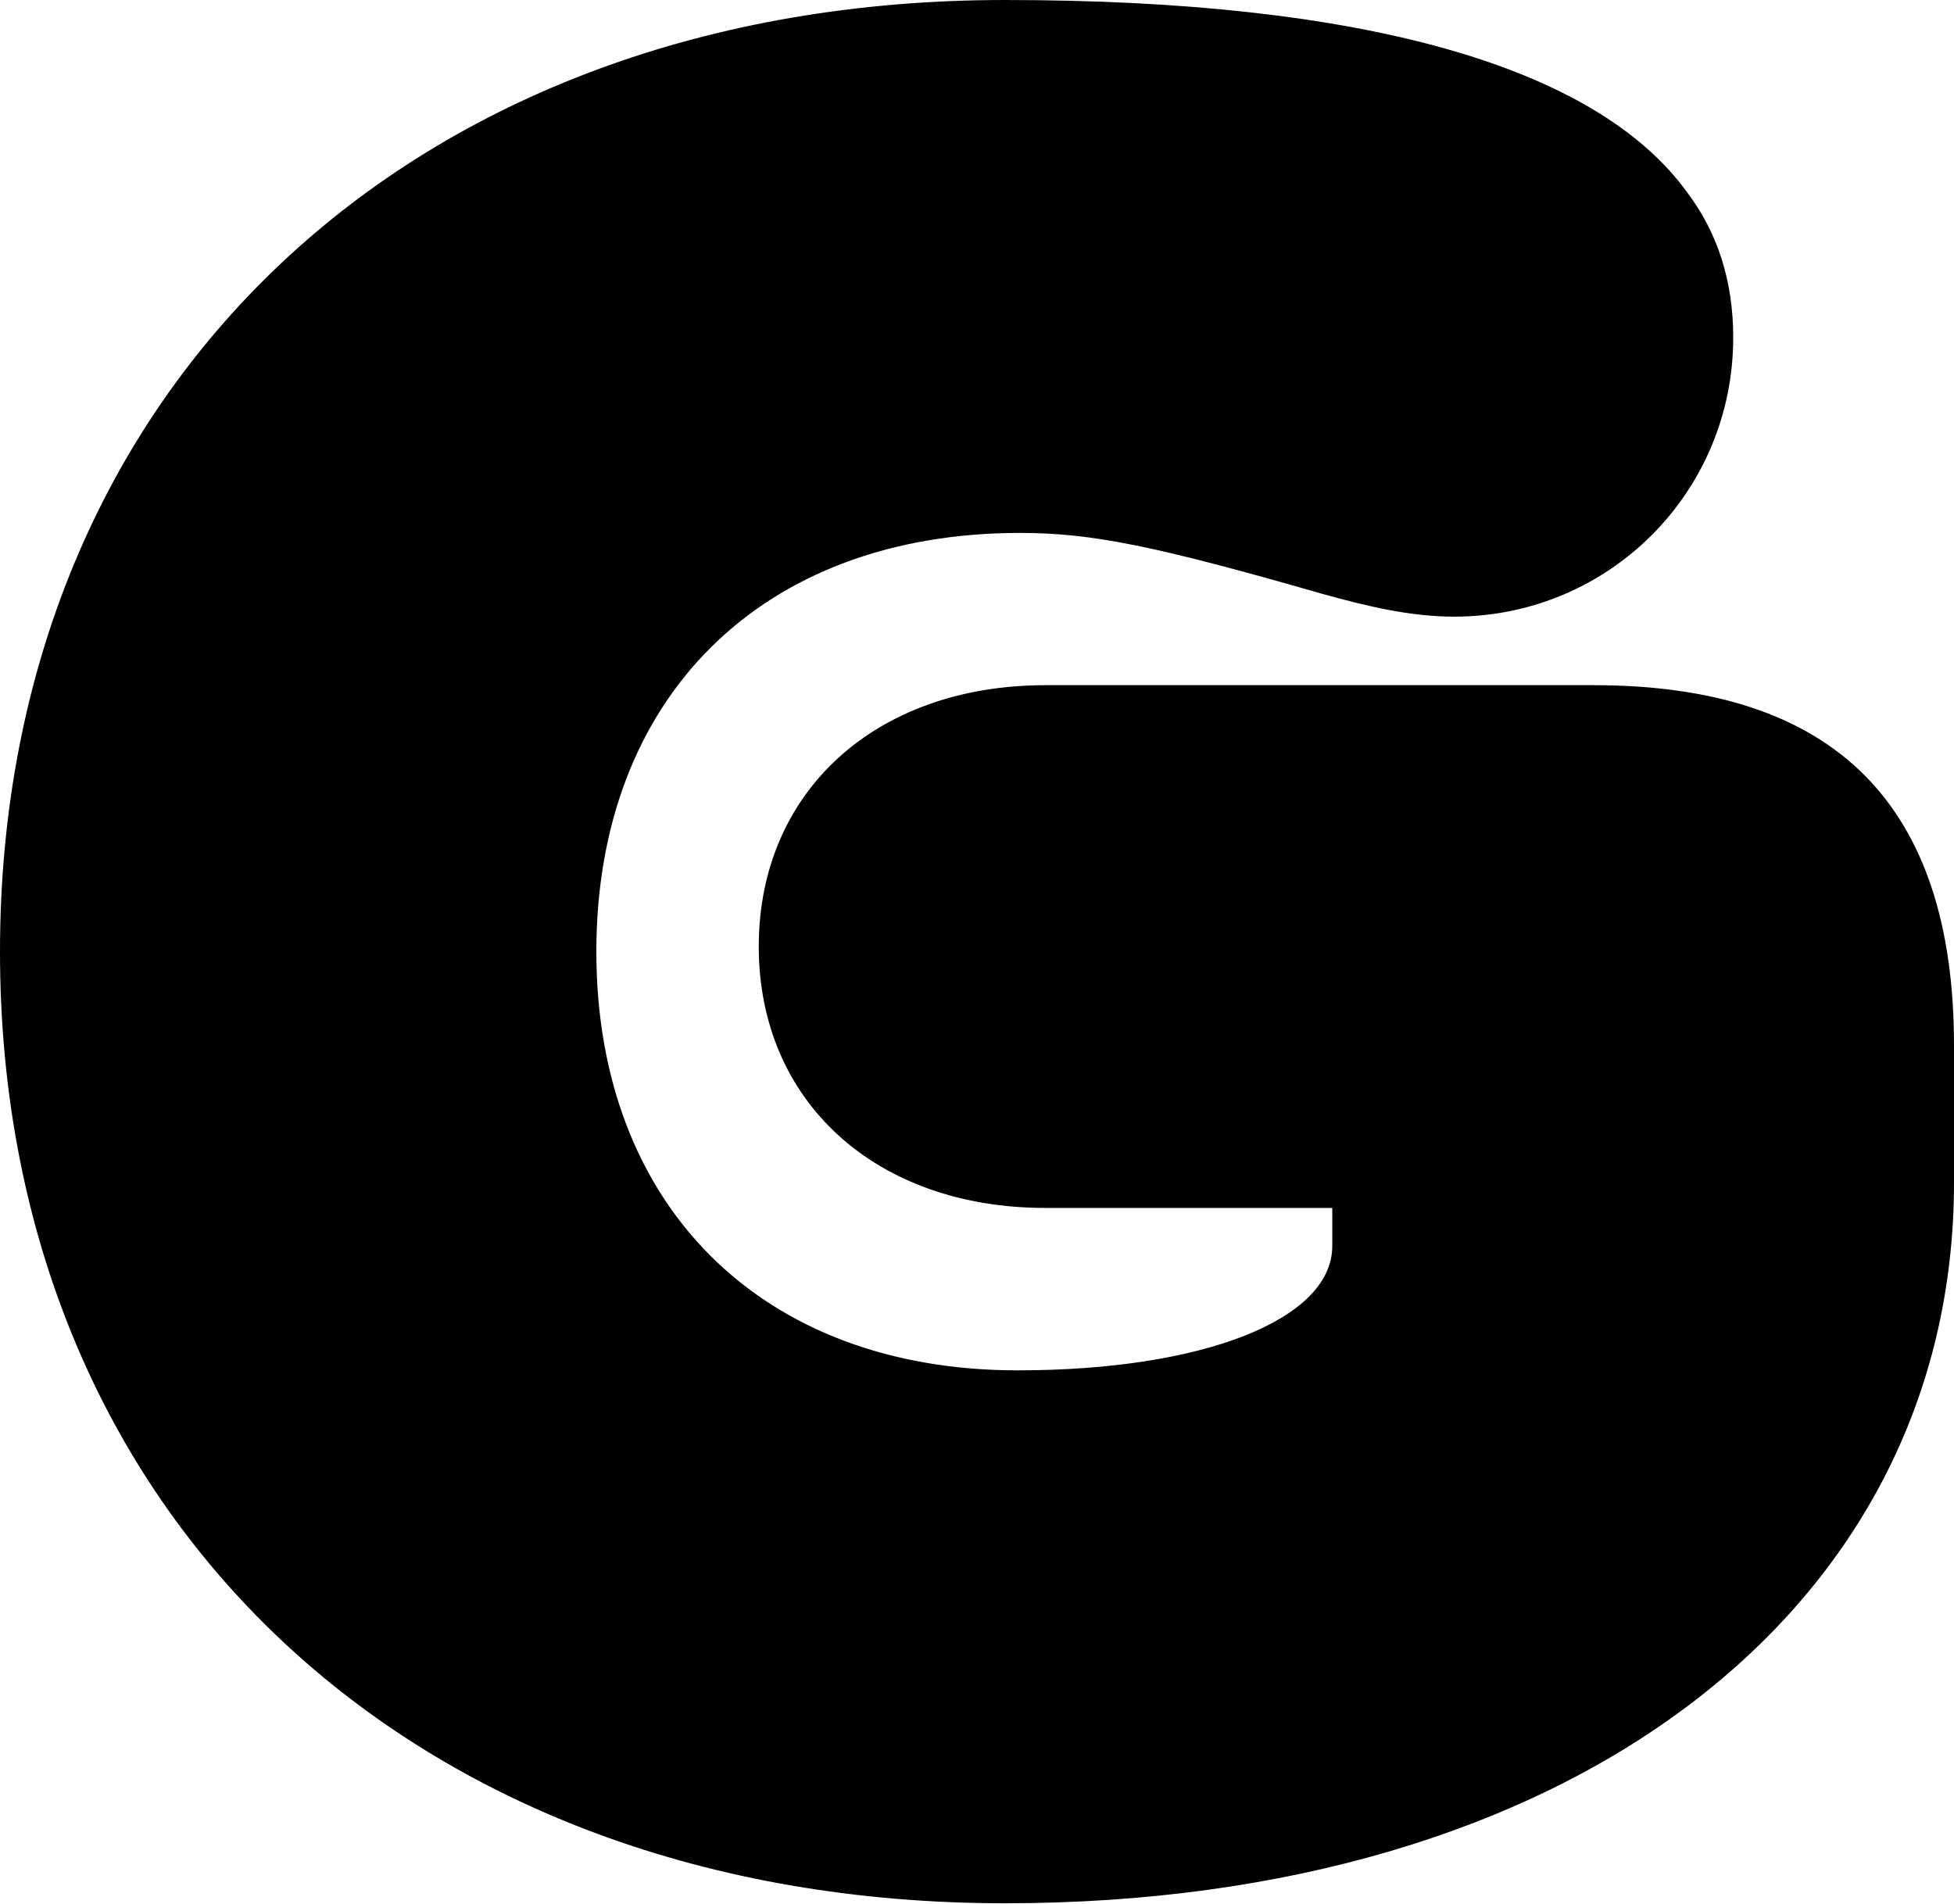
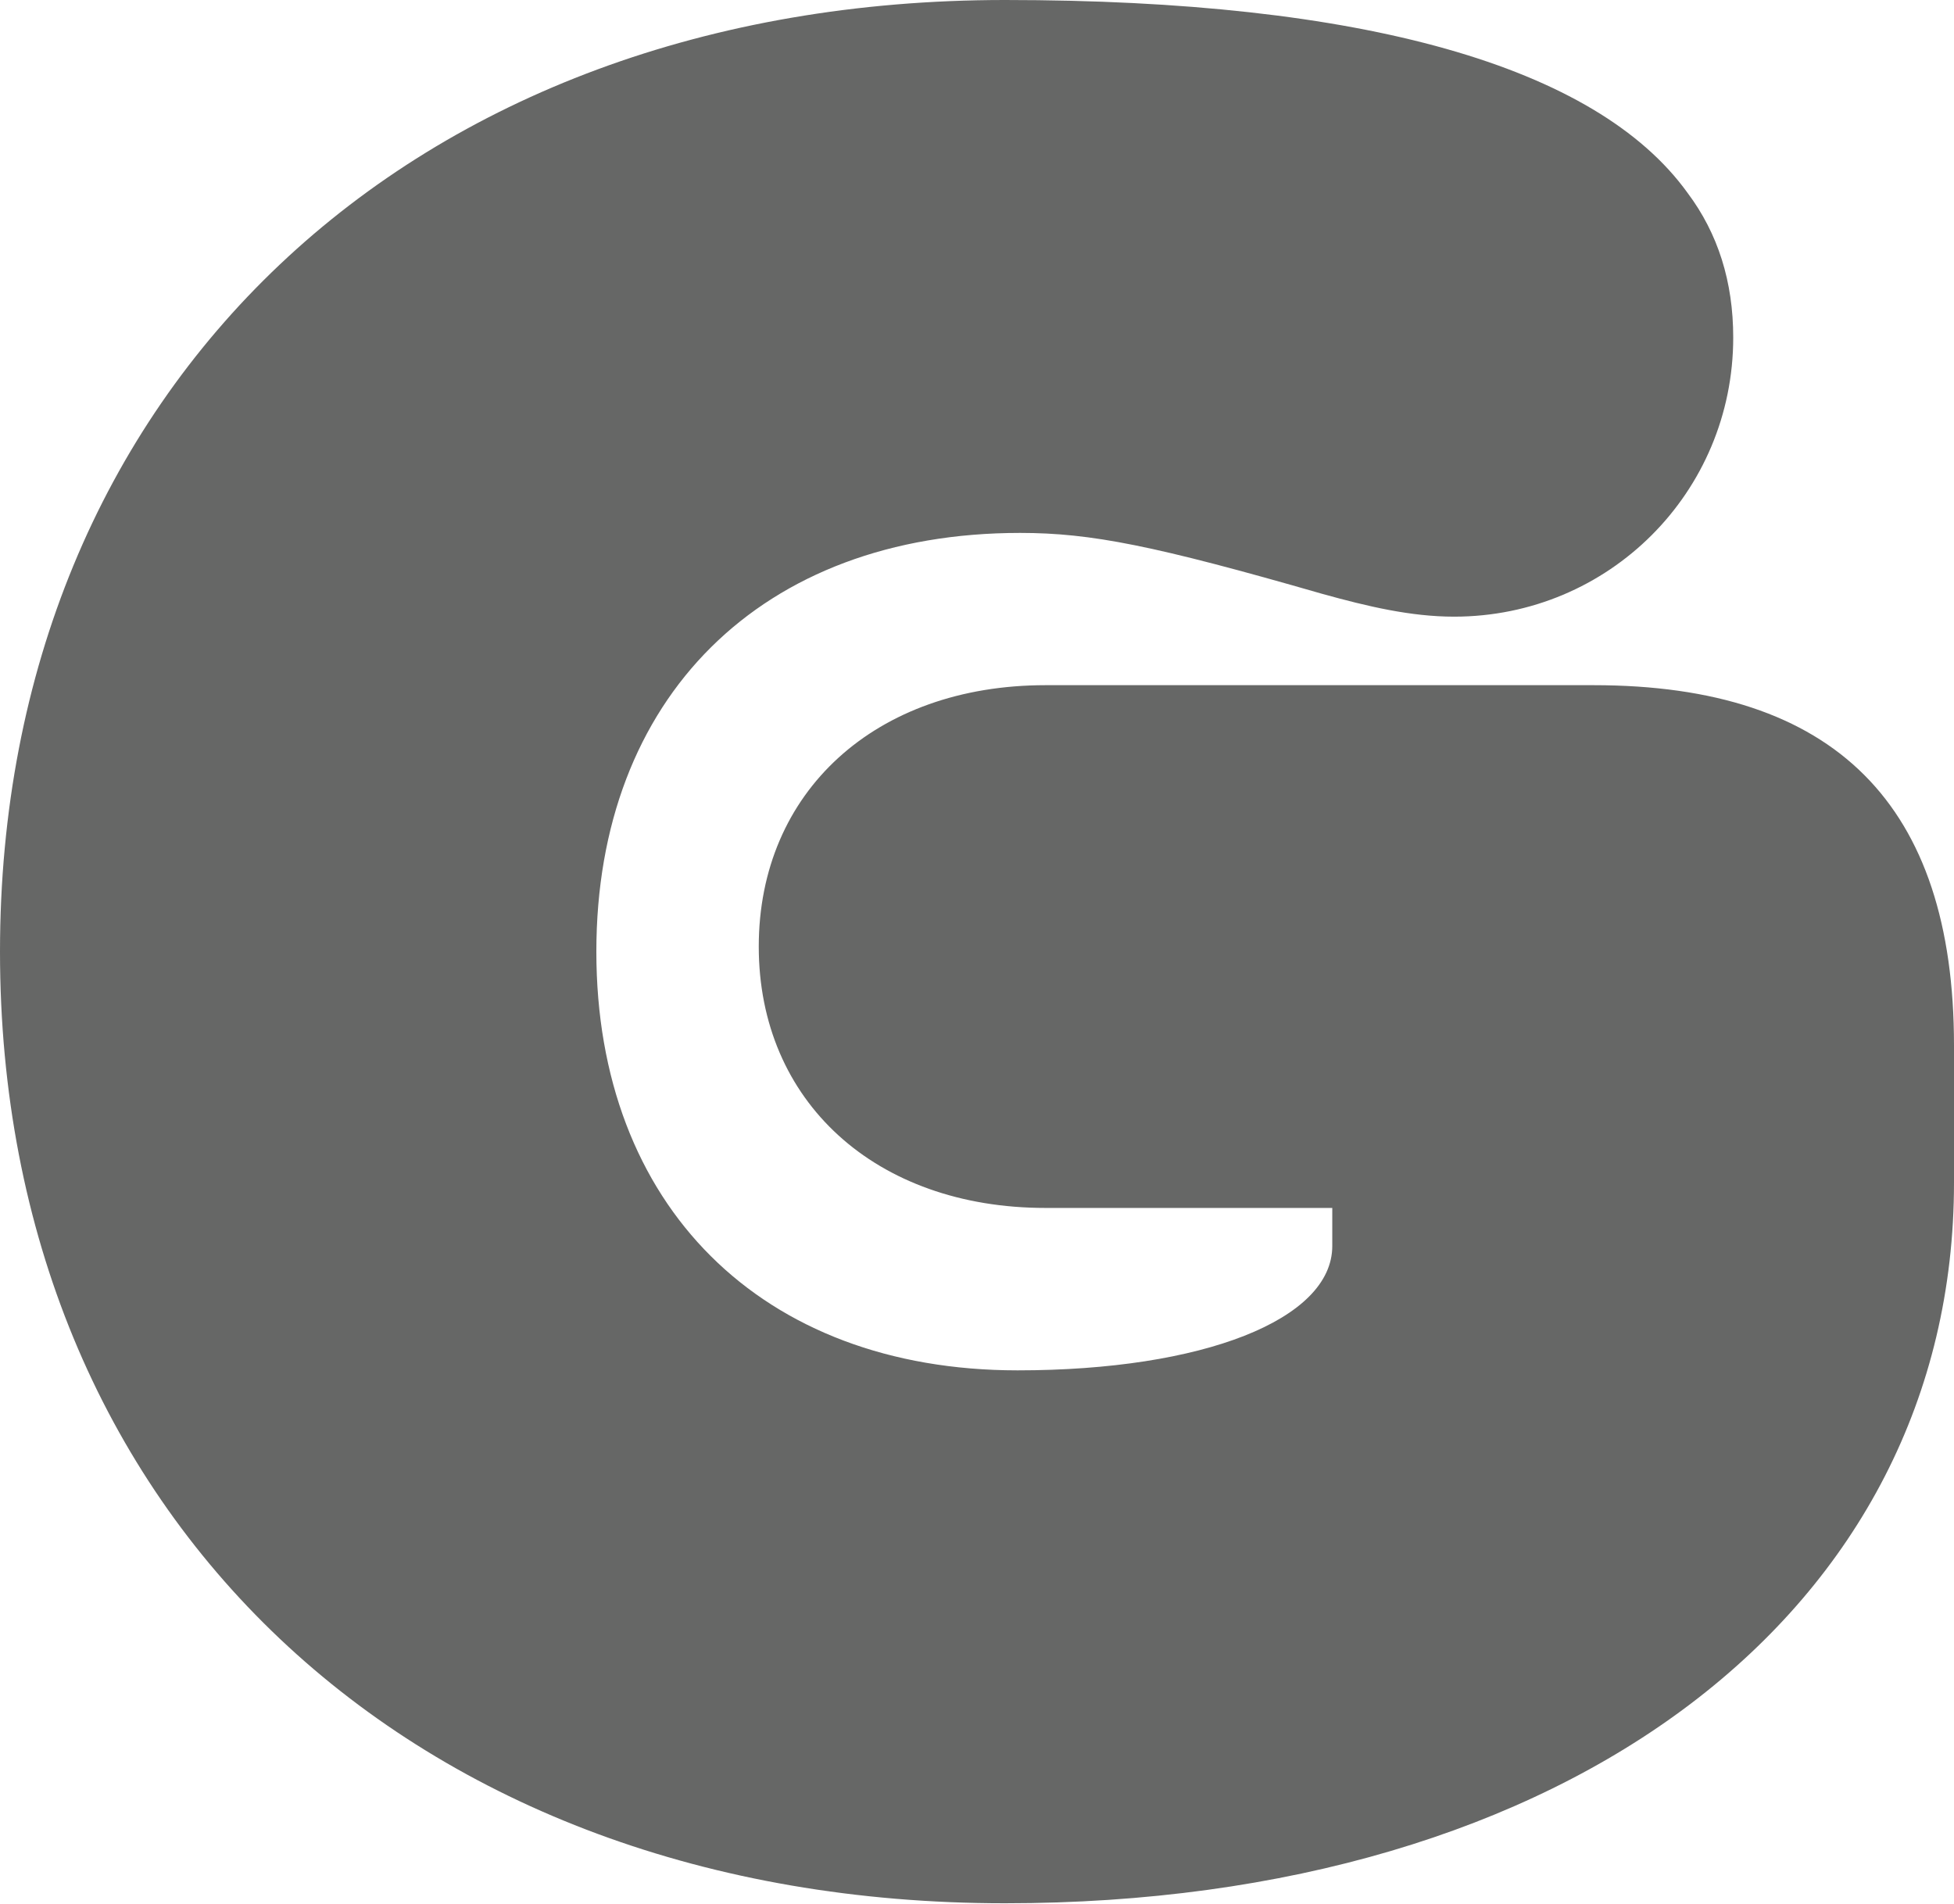
<svg xmlns="http://www.w3.org/2000/svg" version="1.1" id="Layer_1" x="0px" y="0px" viewBox="0 0 77 75" style="enable-background:new 0 0 77 75;" xml:space="preserve">
-   <path d="M39.6,75C61.8,75,77,63.5,77,46.6v-5.4C77,31.7,72.3,27,62.8,27H41.2c-6.7,0-11.3,4.2-11.3,10.3s4.6,10.3,11.3,10.3h11.3  v1.5c0,2.9-5.1,4.9-12.4,4.9C30,54,23.5,47.5,23.5,37.5S30,21,40.2,21c2.8,0,5.3,0.5,11.9,2.4c1.8,0.5,3.5,0.9,5.2,0.9  c6.1,0,11-4.9,11-11c0-2.2-0.6-4.1-1.8-5.7C62.9,2.6,53.7,0,39.6,0C16.2,0,0,15.3,0,37.5S16.2,75,39.6,75z" />
+   <style type="text/css">
+ 	.st0{fill:#666766;}
+ </style>
+   <path class="st0" d="M39.6,75C61.8,75,77,63.5,77,46.6v-5.4C77,31.7,72.3,27,62.8,27H41.2c-6.7,0-11.3,4.2-11.3,10.3  s4.6,10.3,11.3,10.3h11.3v1.5c0,2.9-5.1,4.9-12.4,4.9C30,54,23.5,47.5,23.5,37.5S30,21,40.2,21c2.8,0,5.3,0.5,11.9,2.4  c1.8,0.5,3.5,0.9,5.2,0.9c6.1,0,11-4.9,11-11c0-2.2-0.6-4.1-1.8-5.7C62.9,2.6,53.7,0,39.6,0C16.2,0,0,15.3,0,37.5S16.2,75,39.6,75z" />
</svg>
